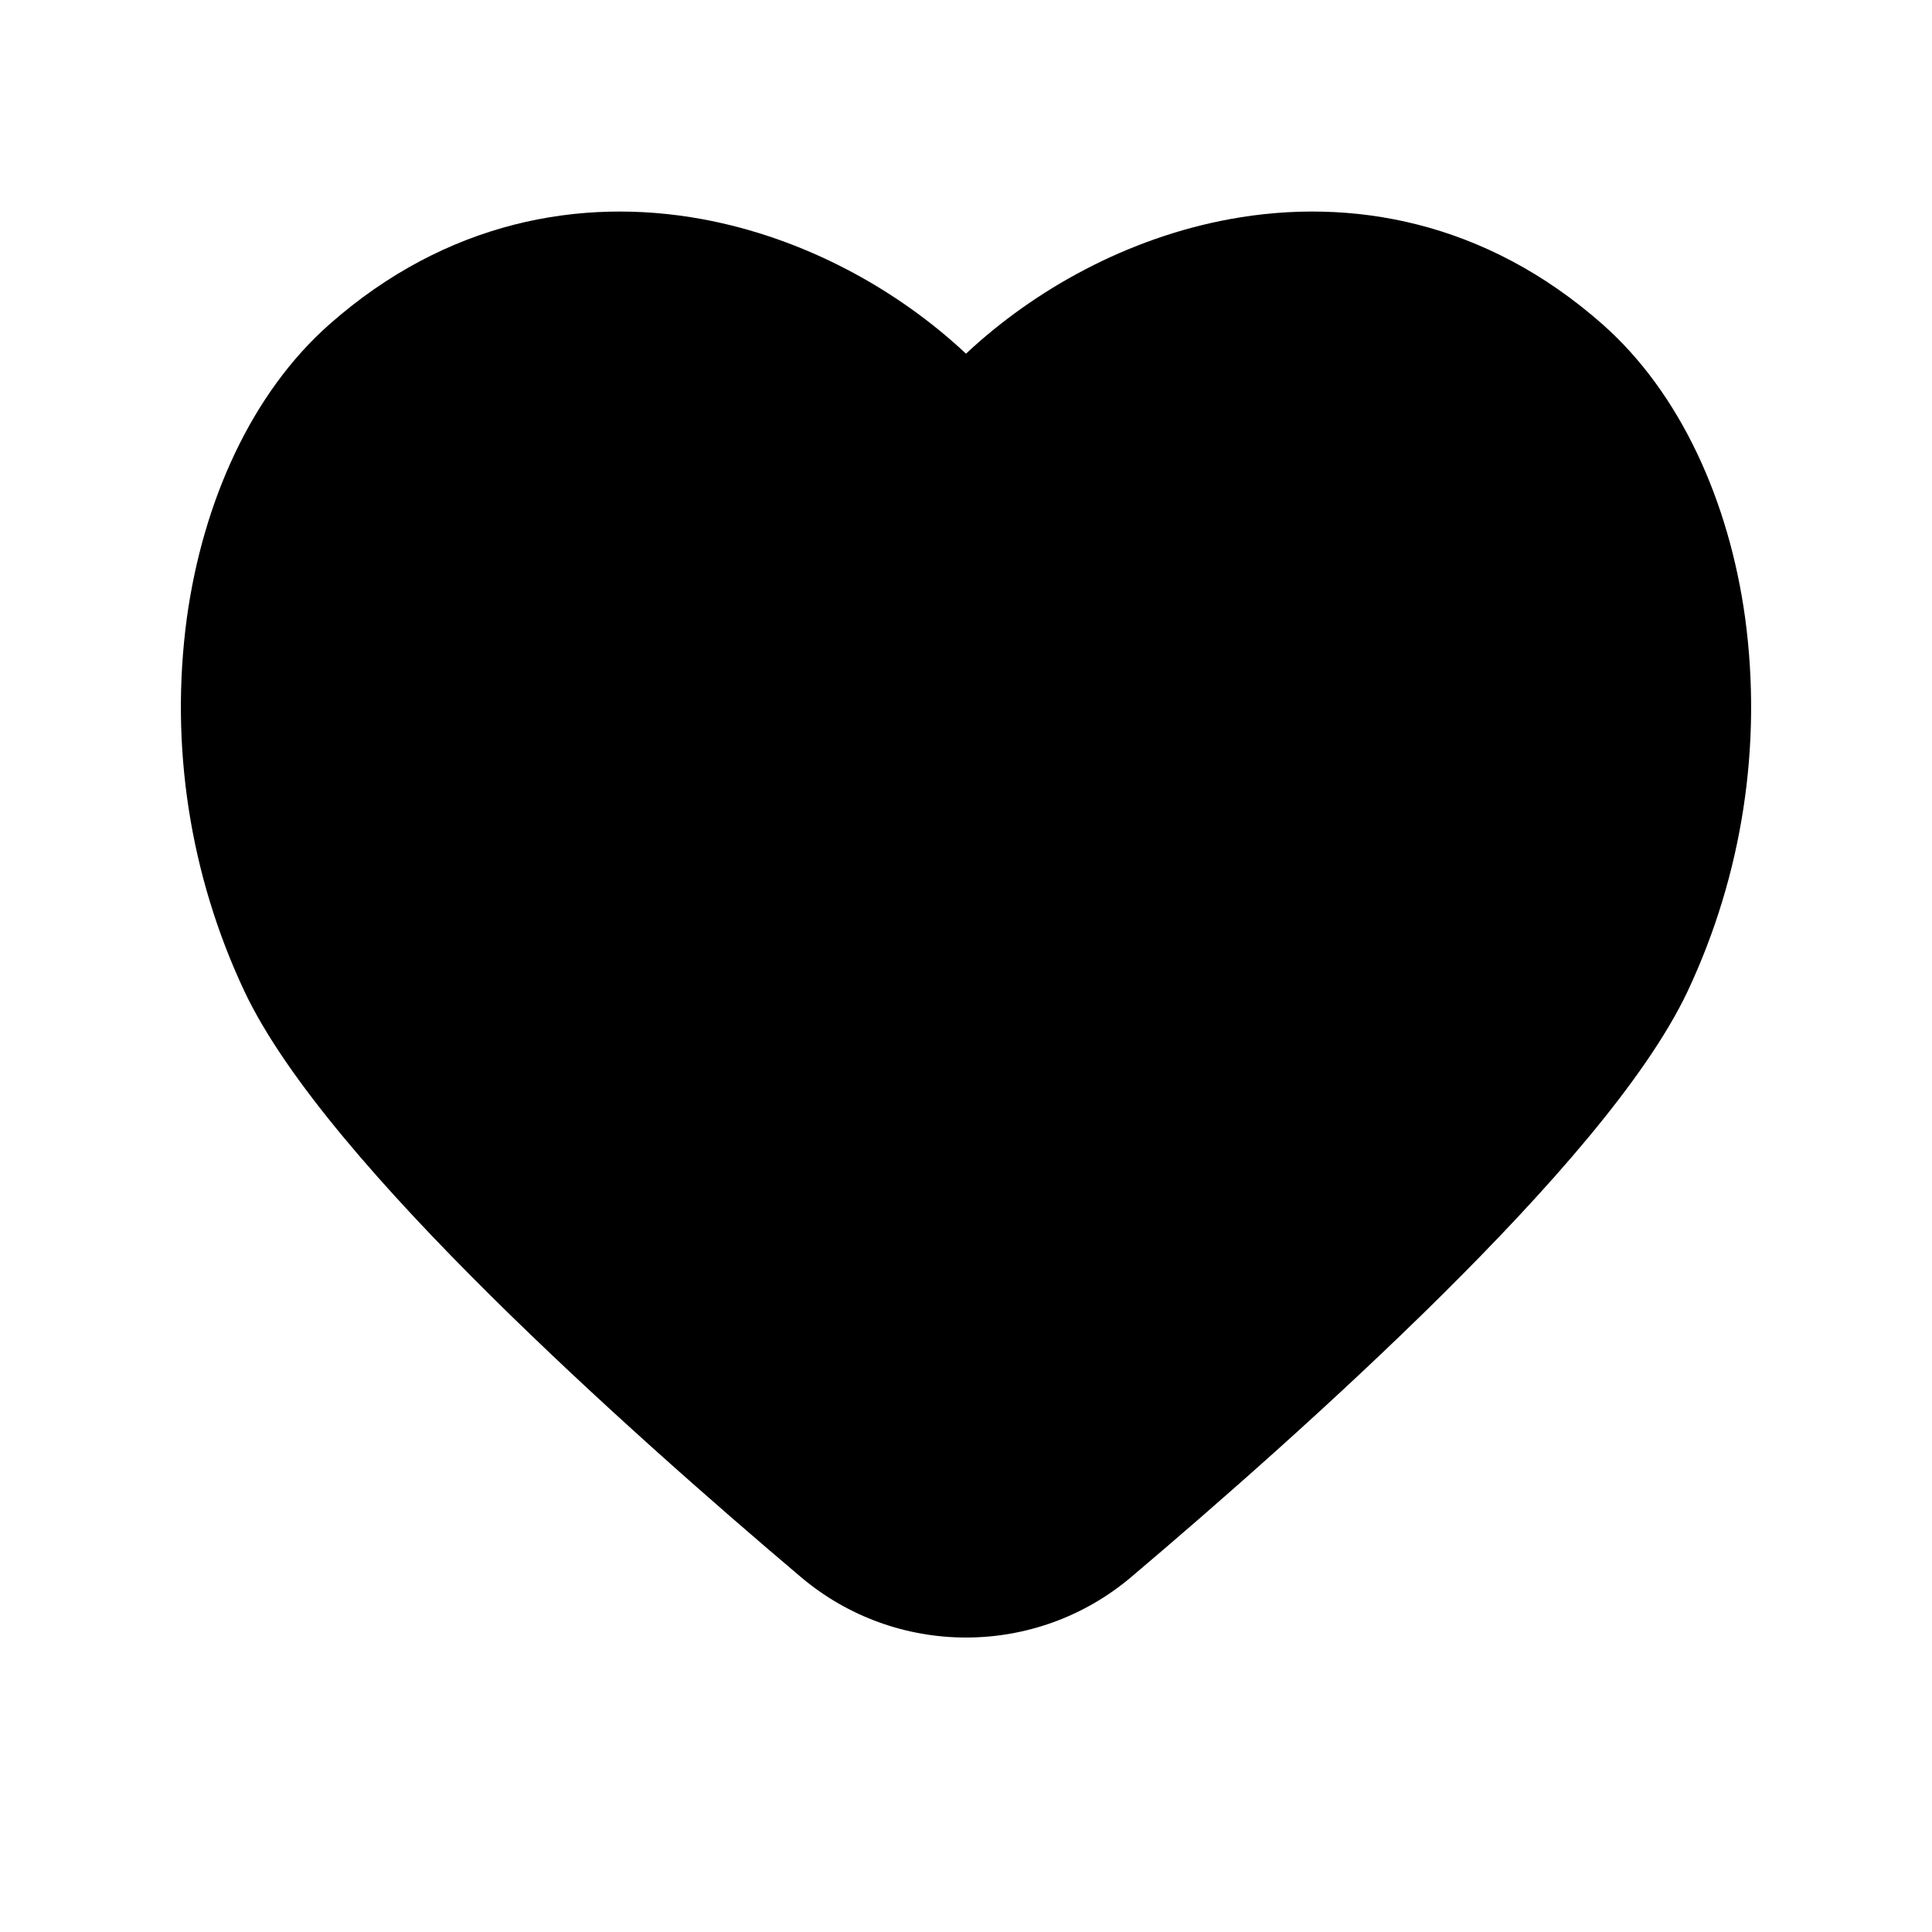
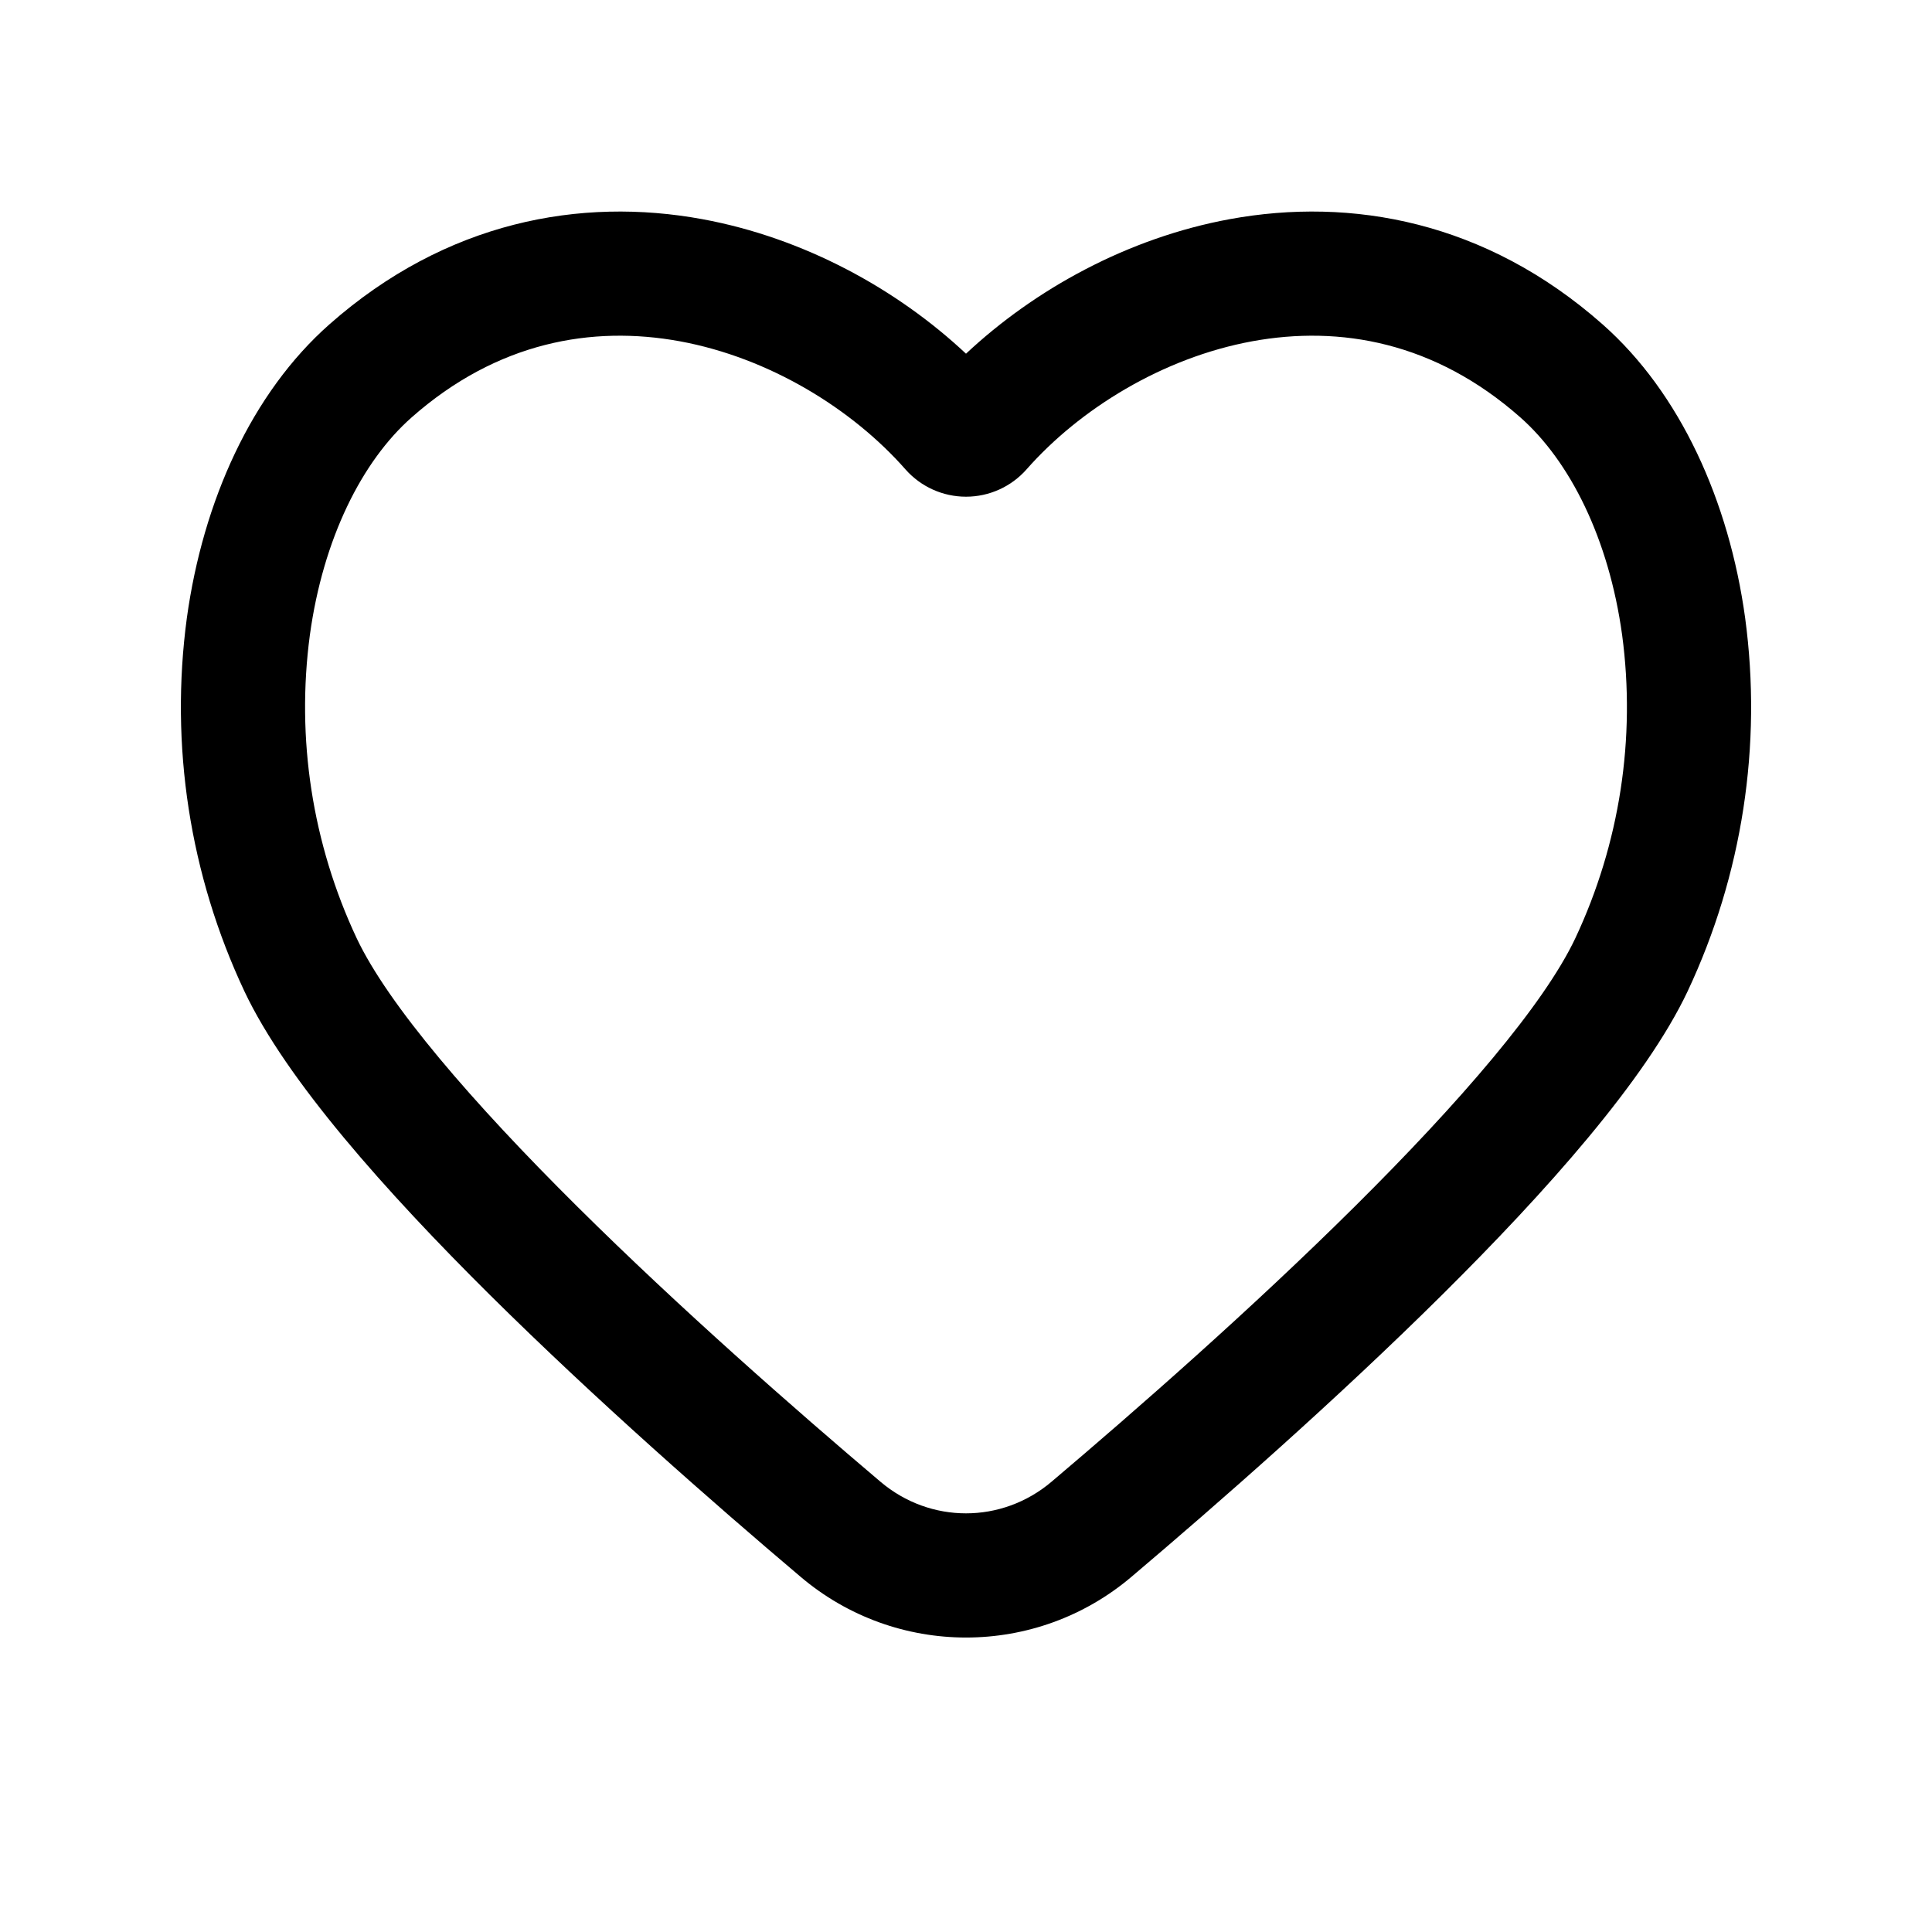
<svg xmlns="http://www.w3.org/2000/svg" width="28" height="28" fill="none">
-   <path fillRule="evenodd" clipRule="evenodd" d="M14 5.126c-.994-.932-2.343-1.678-3.823-1.95-1.761-.323-3.71.03-5.402 1.524-1.128.996-1.833 2.563-2.067 4.256a9.678 9.678 0 0 0 .834 5.41c.607 1.287 2.054 2.908 3.557 4.4 1.537 1.523 3.247 3.023 4.5 4.083a3.706 3.706 0 0 0 4.803 0c1.252-1.06 2.962-2.56 4.499-4.084 1.503-1.491 2.95-3.112 3.558-4.4a9.677 9.677 0 0 0 .833-5.409c-.233-1.693-.939-3.26-2.067-4.256-1.692-1.495-3.64-1.847-5.402-1.524-1.48.272-2.828 1.018-3.823 1.95Zm-4.148-.18c-1.274-.233-2.648.01-3.886 1.103-.72.635-1.283 1.758-1.475 3.153a7.878 7.878 0 0 0 .678 4.395c.455.964 1.677 2.381 3.198 3.89 1.488 1.477 3.159 2.942 4.394 3.988.72.61 1.757.61 2.478 0 1.235-1.046 2.906-2.511 4.394-3.988 1.521-1.509 2.743-2.926 3.198-3.89a7.878 7.878 0 0 0 .678-4.395c-.192-1.395-.756-2.518-1.475-3.153-1.238-1.093-2.612-1.336-3.886-1.103-1.304.24-2.502.984-3.271 1.857a1.17 1.17 0 0 1-1.754 0c-.768-.873-1.967-1.617-3.271-1.857Z" fill="currentColor" />
+   <path fill-rule="evenodd" clip-rule="evenodd" d="M14 5.126c-.994-.932-2.343-1.678-3.823-1.95-1.761-.323-3.71.03-5.402 1.524-1.128.996-1.833 2.563-2.067 4.256a9.678 9.678 0 0 0 .834 5.41c.607 1.287 2.054 2.908 3.557 4.4 1.537 1.523 3.247 3.023 4.5 4.083a3.706 3.706 0 0 0 4.803 0c1.252-1.06 2.962-2.56 4.499-4.084 1.503-1.491 2.95-3.112 3.558-4.4a9.677 9.677 0 0 0 .833-5.409c-.233-1.693-.939-3.26-2.067-4.256-1.692-1.495-3.64-1.847-5.402-1.524-1.48.272-2.828 1.018-3.823 1.95Zm-4.148-.18c-1.274-.233-2.648.01-3.886 1.103-.72.635-1.283 1.758-1.475 3.153a7.878 7.878 0 0 0 .678 4.395c.455.964 1.677 2.381 3.198 3.89 1.488 1.477 3.159 2.942 4.394 3.988.72.61 1.757.61 2.478 0 1.235-1.046 2.906-2.511 4.394-3.988 1.521-1.509 2.743-2.926 3.198-3.89a7.878 7.878 0 0 0 .678-4.395c-.192-1.395-.756-2.518-1.475-3.153-1.238-1.093-2.612-1.336-3.886-1.103-1.304.24-2.502.984-3.271 1.857a1.17 1.17 0 0 1-1.754 0c-.768-.873-1.967-1.617-3.271-1.857Z" fill="currentColor" />
</svg>
